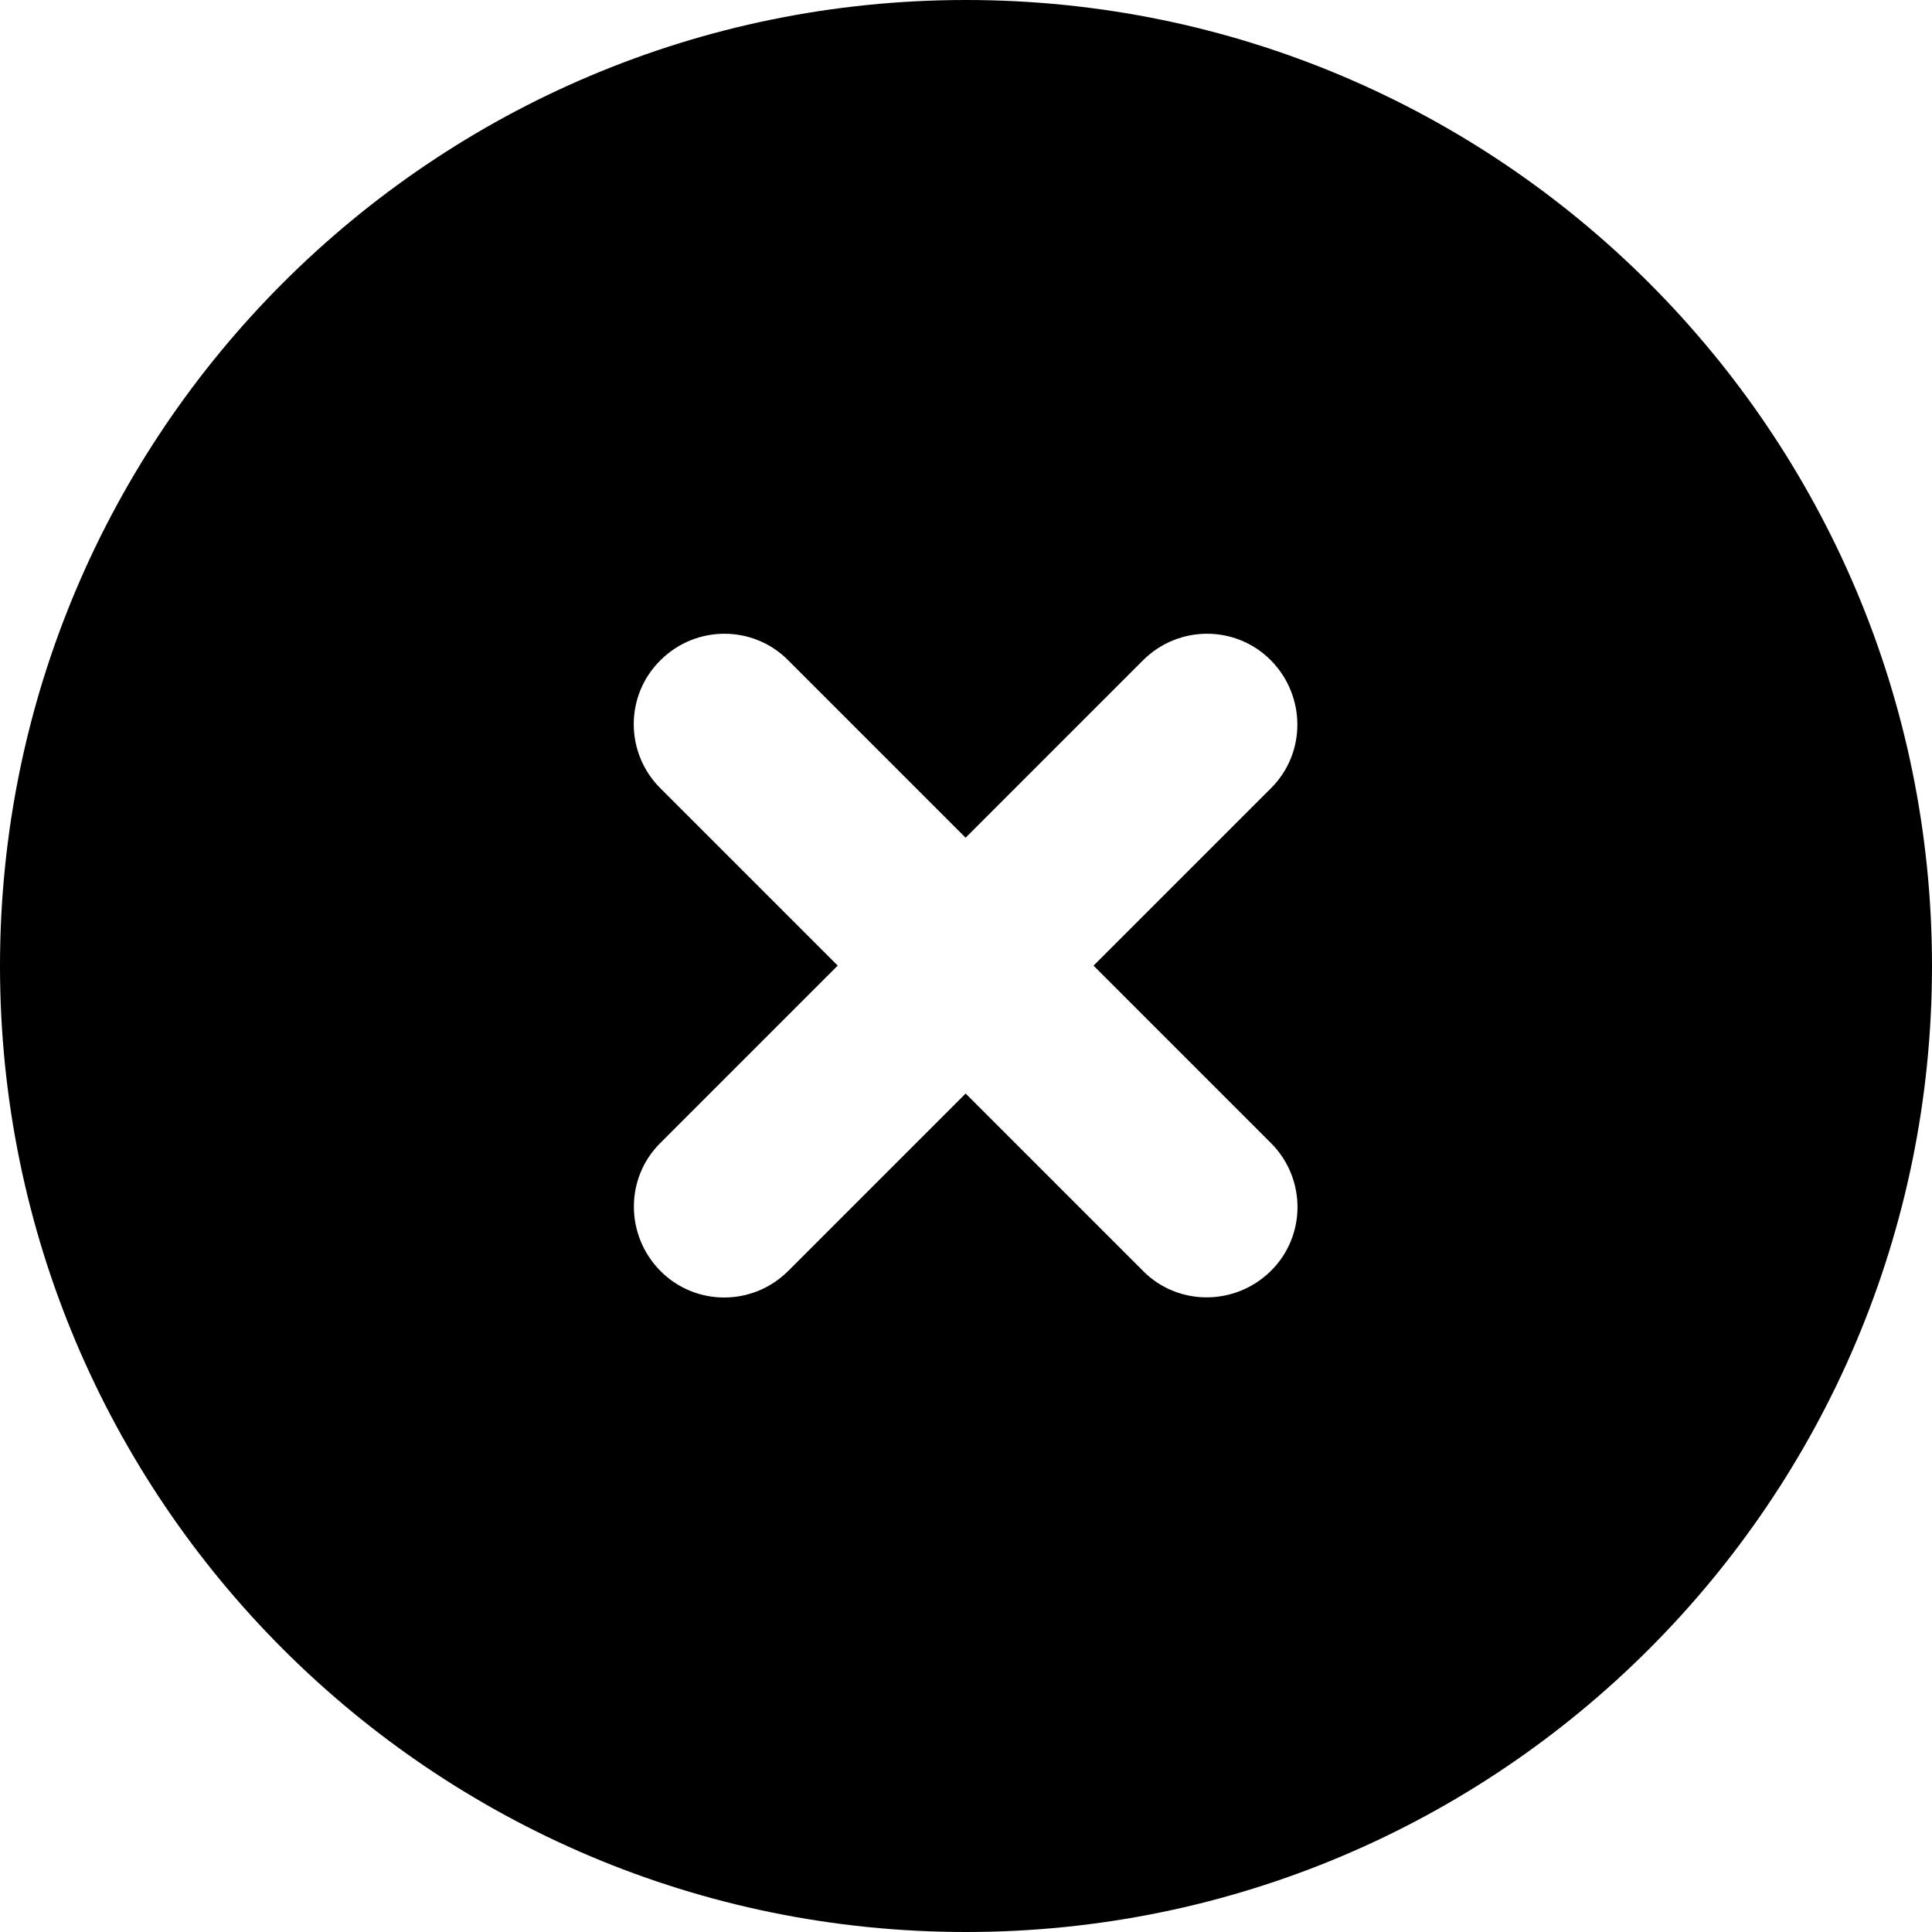
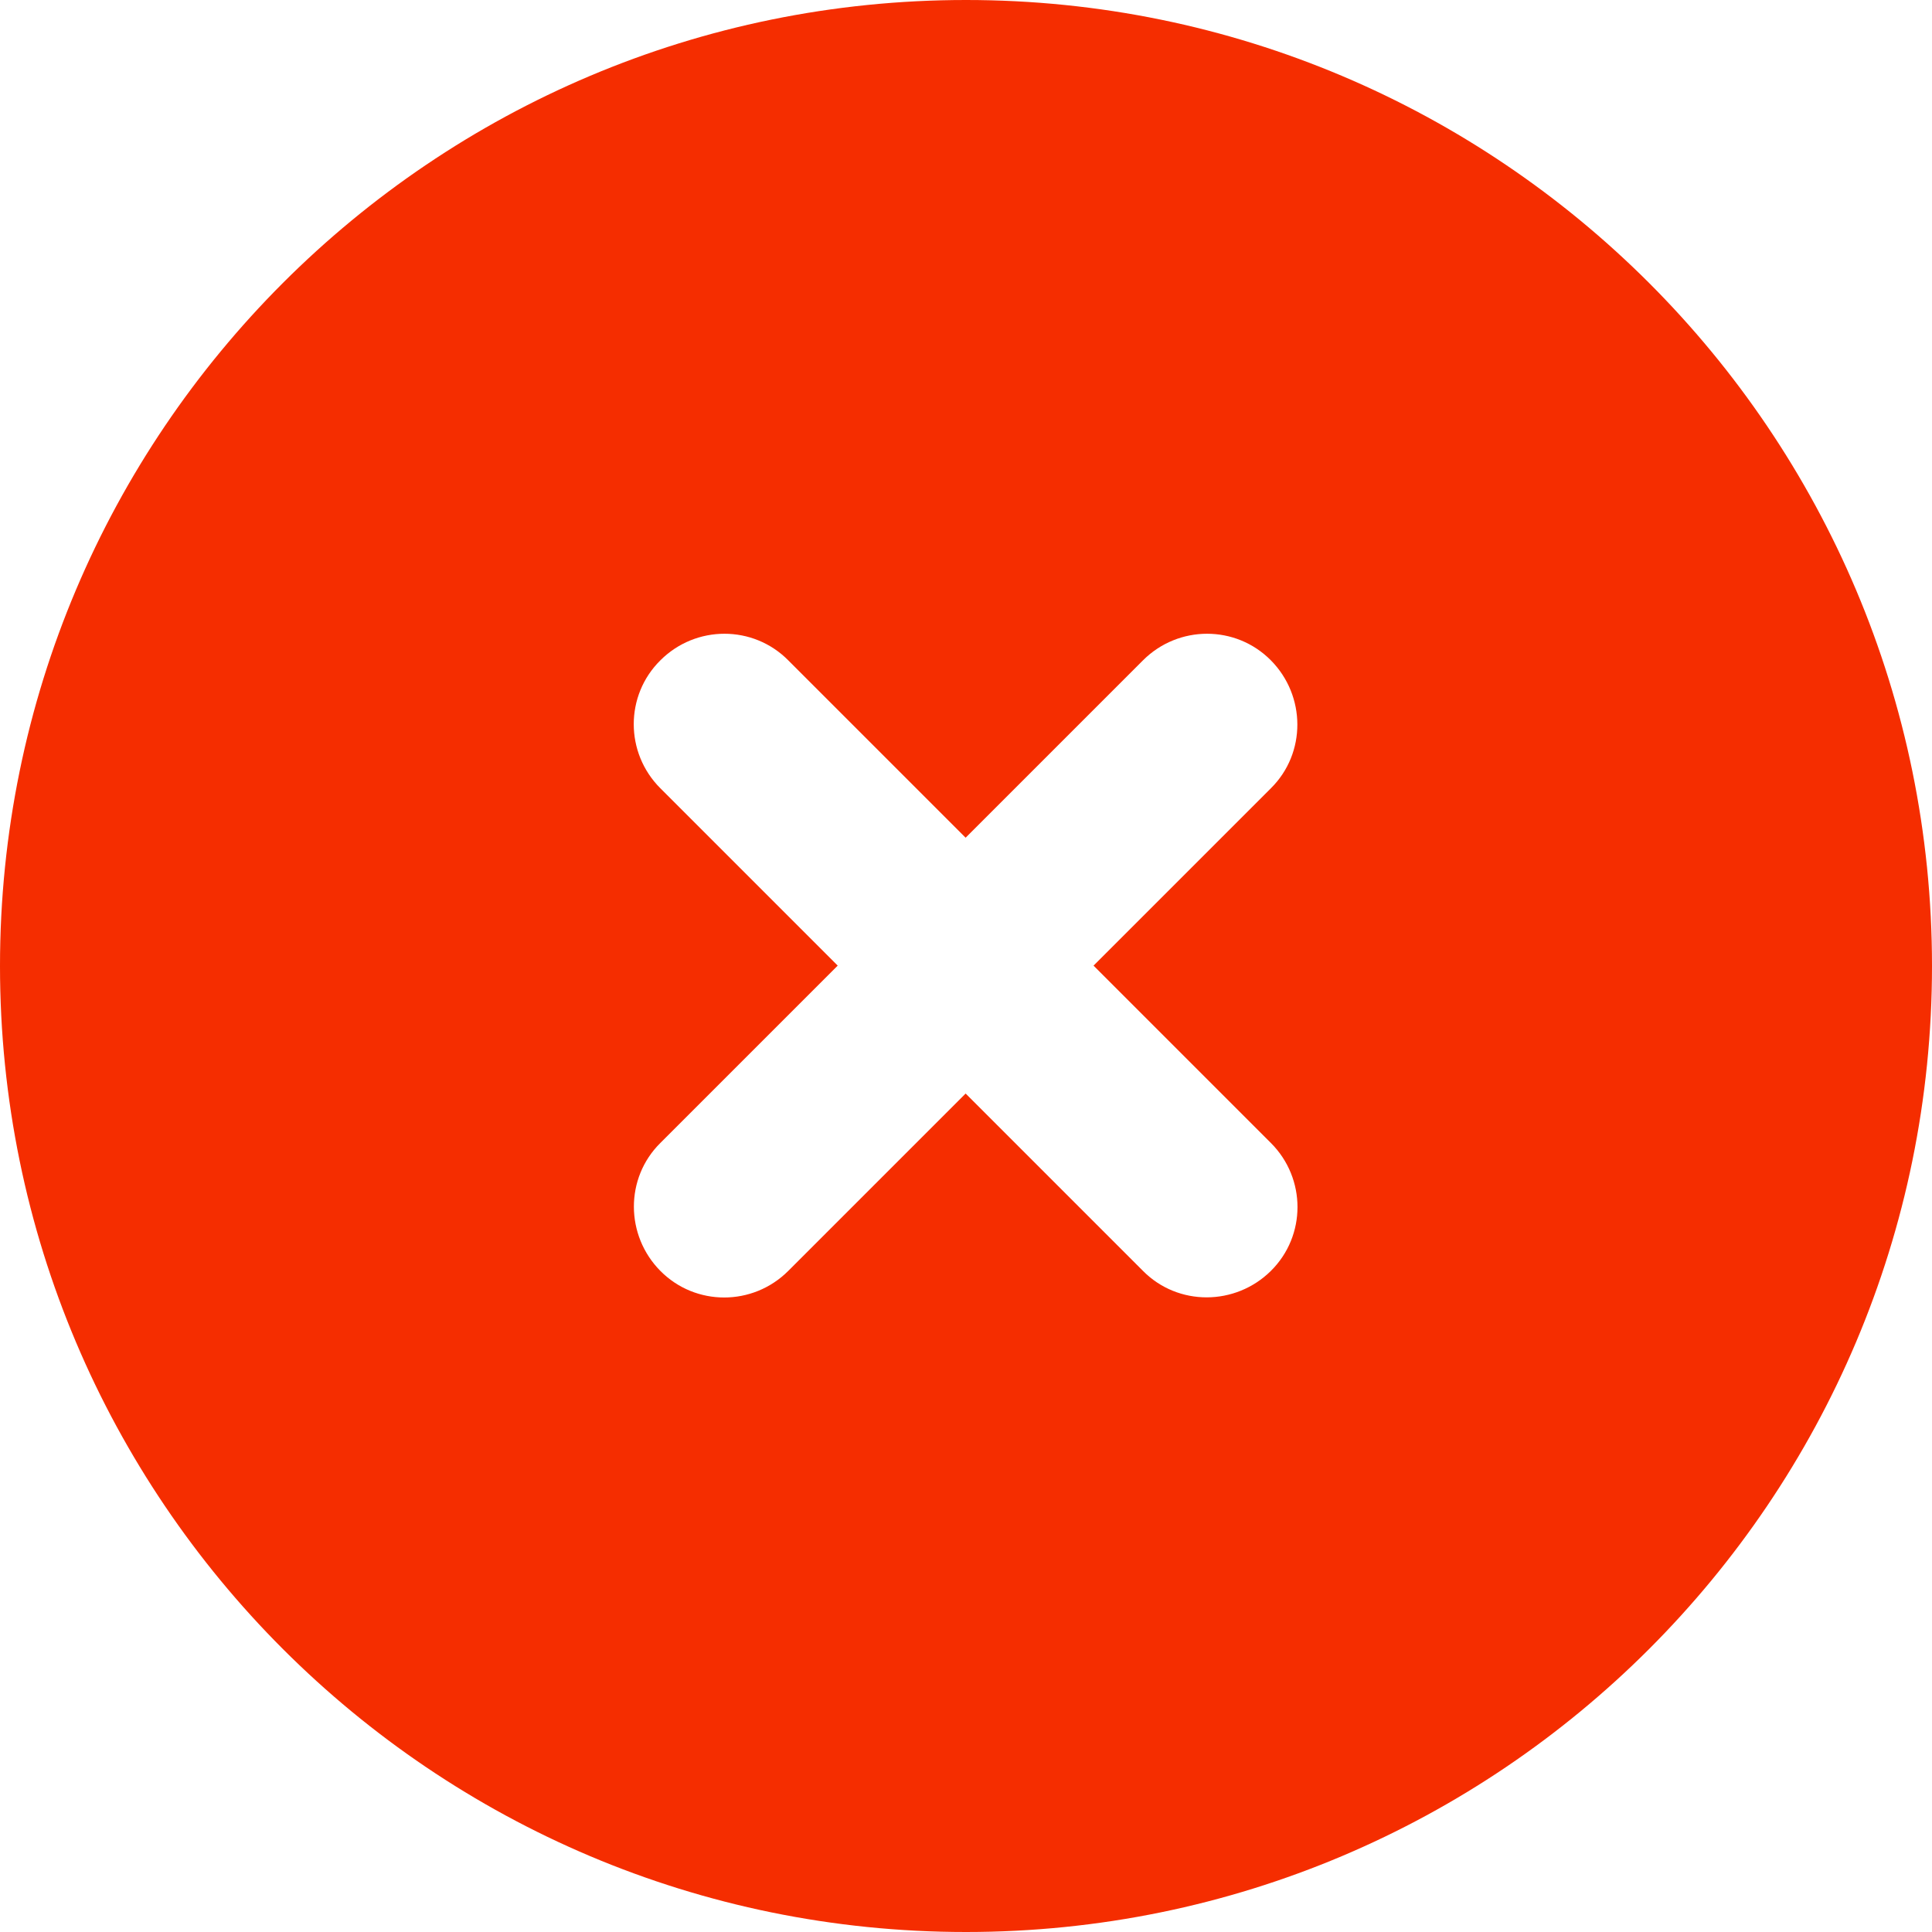
<svg xmlns="http://www.w3.org/2000/svg" viewBox="0 0 512 512">
-   <path d="M256 512A256 256 0 1 0 256 0a256 256 0 1 0 0 512zM175 175c9.4-9.4 24.6-9.4 33.9 0l47 47 47-47c9.4-9.4 24.6-9.4 33.9 0s9.4 24.6 0 33.9l-47 47 47 47c9.4 9.4 9.4 24.6 0 33.9s-24.6 9.4-33.9 0l-47-47-47 47c-9.4 9.4-24.6 9.4-33.9 0s-9.4-24.6 0-33.9l47-47-47-47c-9.4-9.4-9.4-24.6 0-33.9z" />
+   <path d="M256 512A256 256 0 1 0 256 0a256 256 0 1 0 0 512zM175 175c9.4-9.4 24.6-9.4 33.9 0l47 47 47-47c9.4-9.4 24.6-9.4 33.9 0s9.4 24.6 0 33.9l-47 47 47 47c9.4 9.4 9.4 24.6 0 33.9s-24.6 9.4-33.9 0l-47-47-47 47c-9.4 9.4-24.6 9.4-33.9 0s-9.4-24.6 0-33.9l47-47-47-47c-9.4-9.4-9.4-24.6 0-33.9z" fill="#F52D00" />
</svg>
